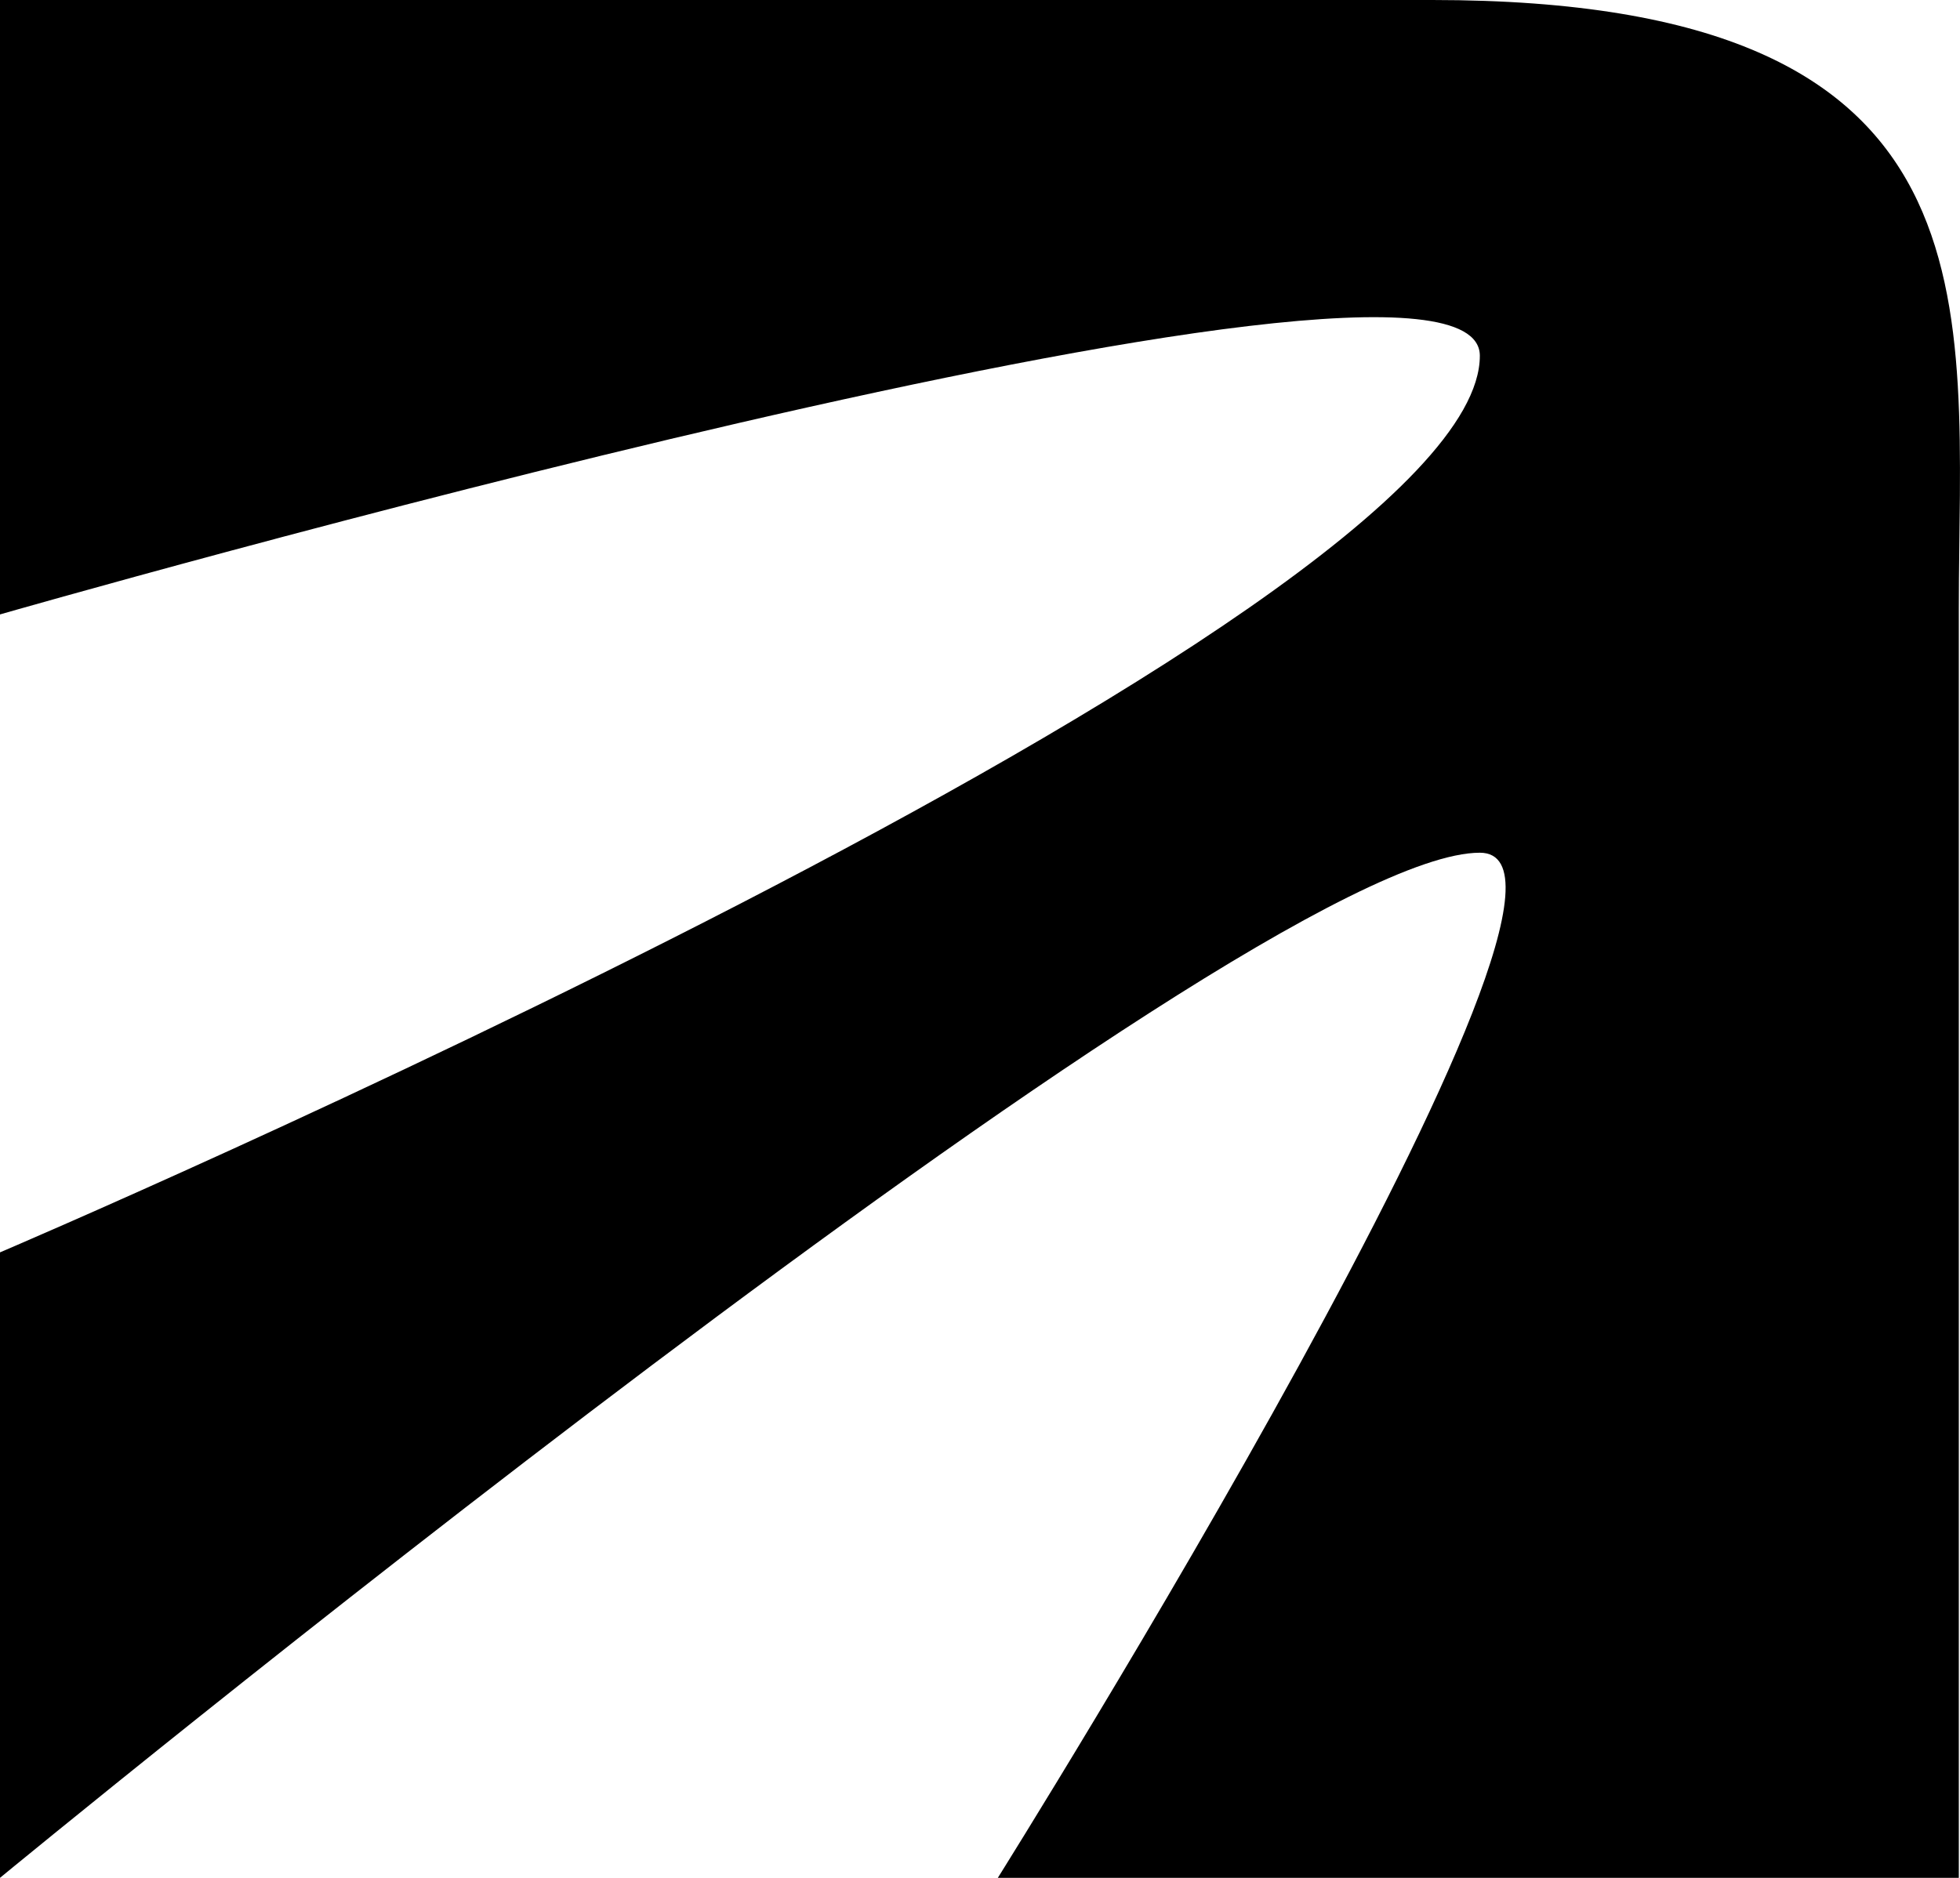
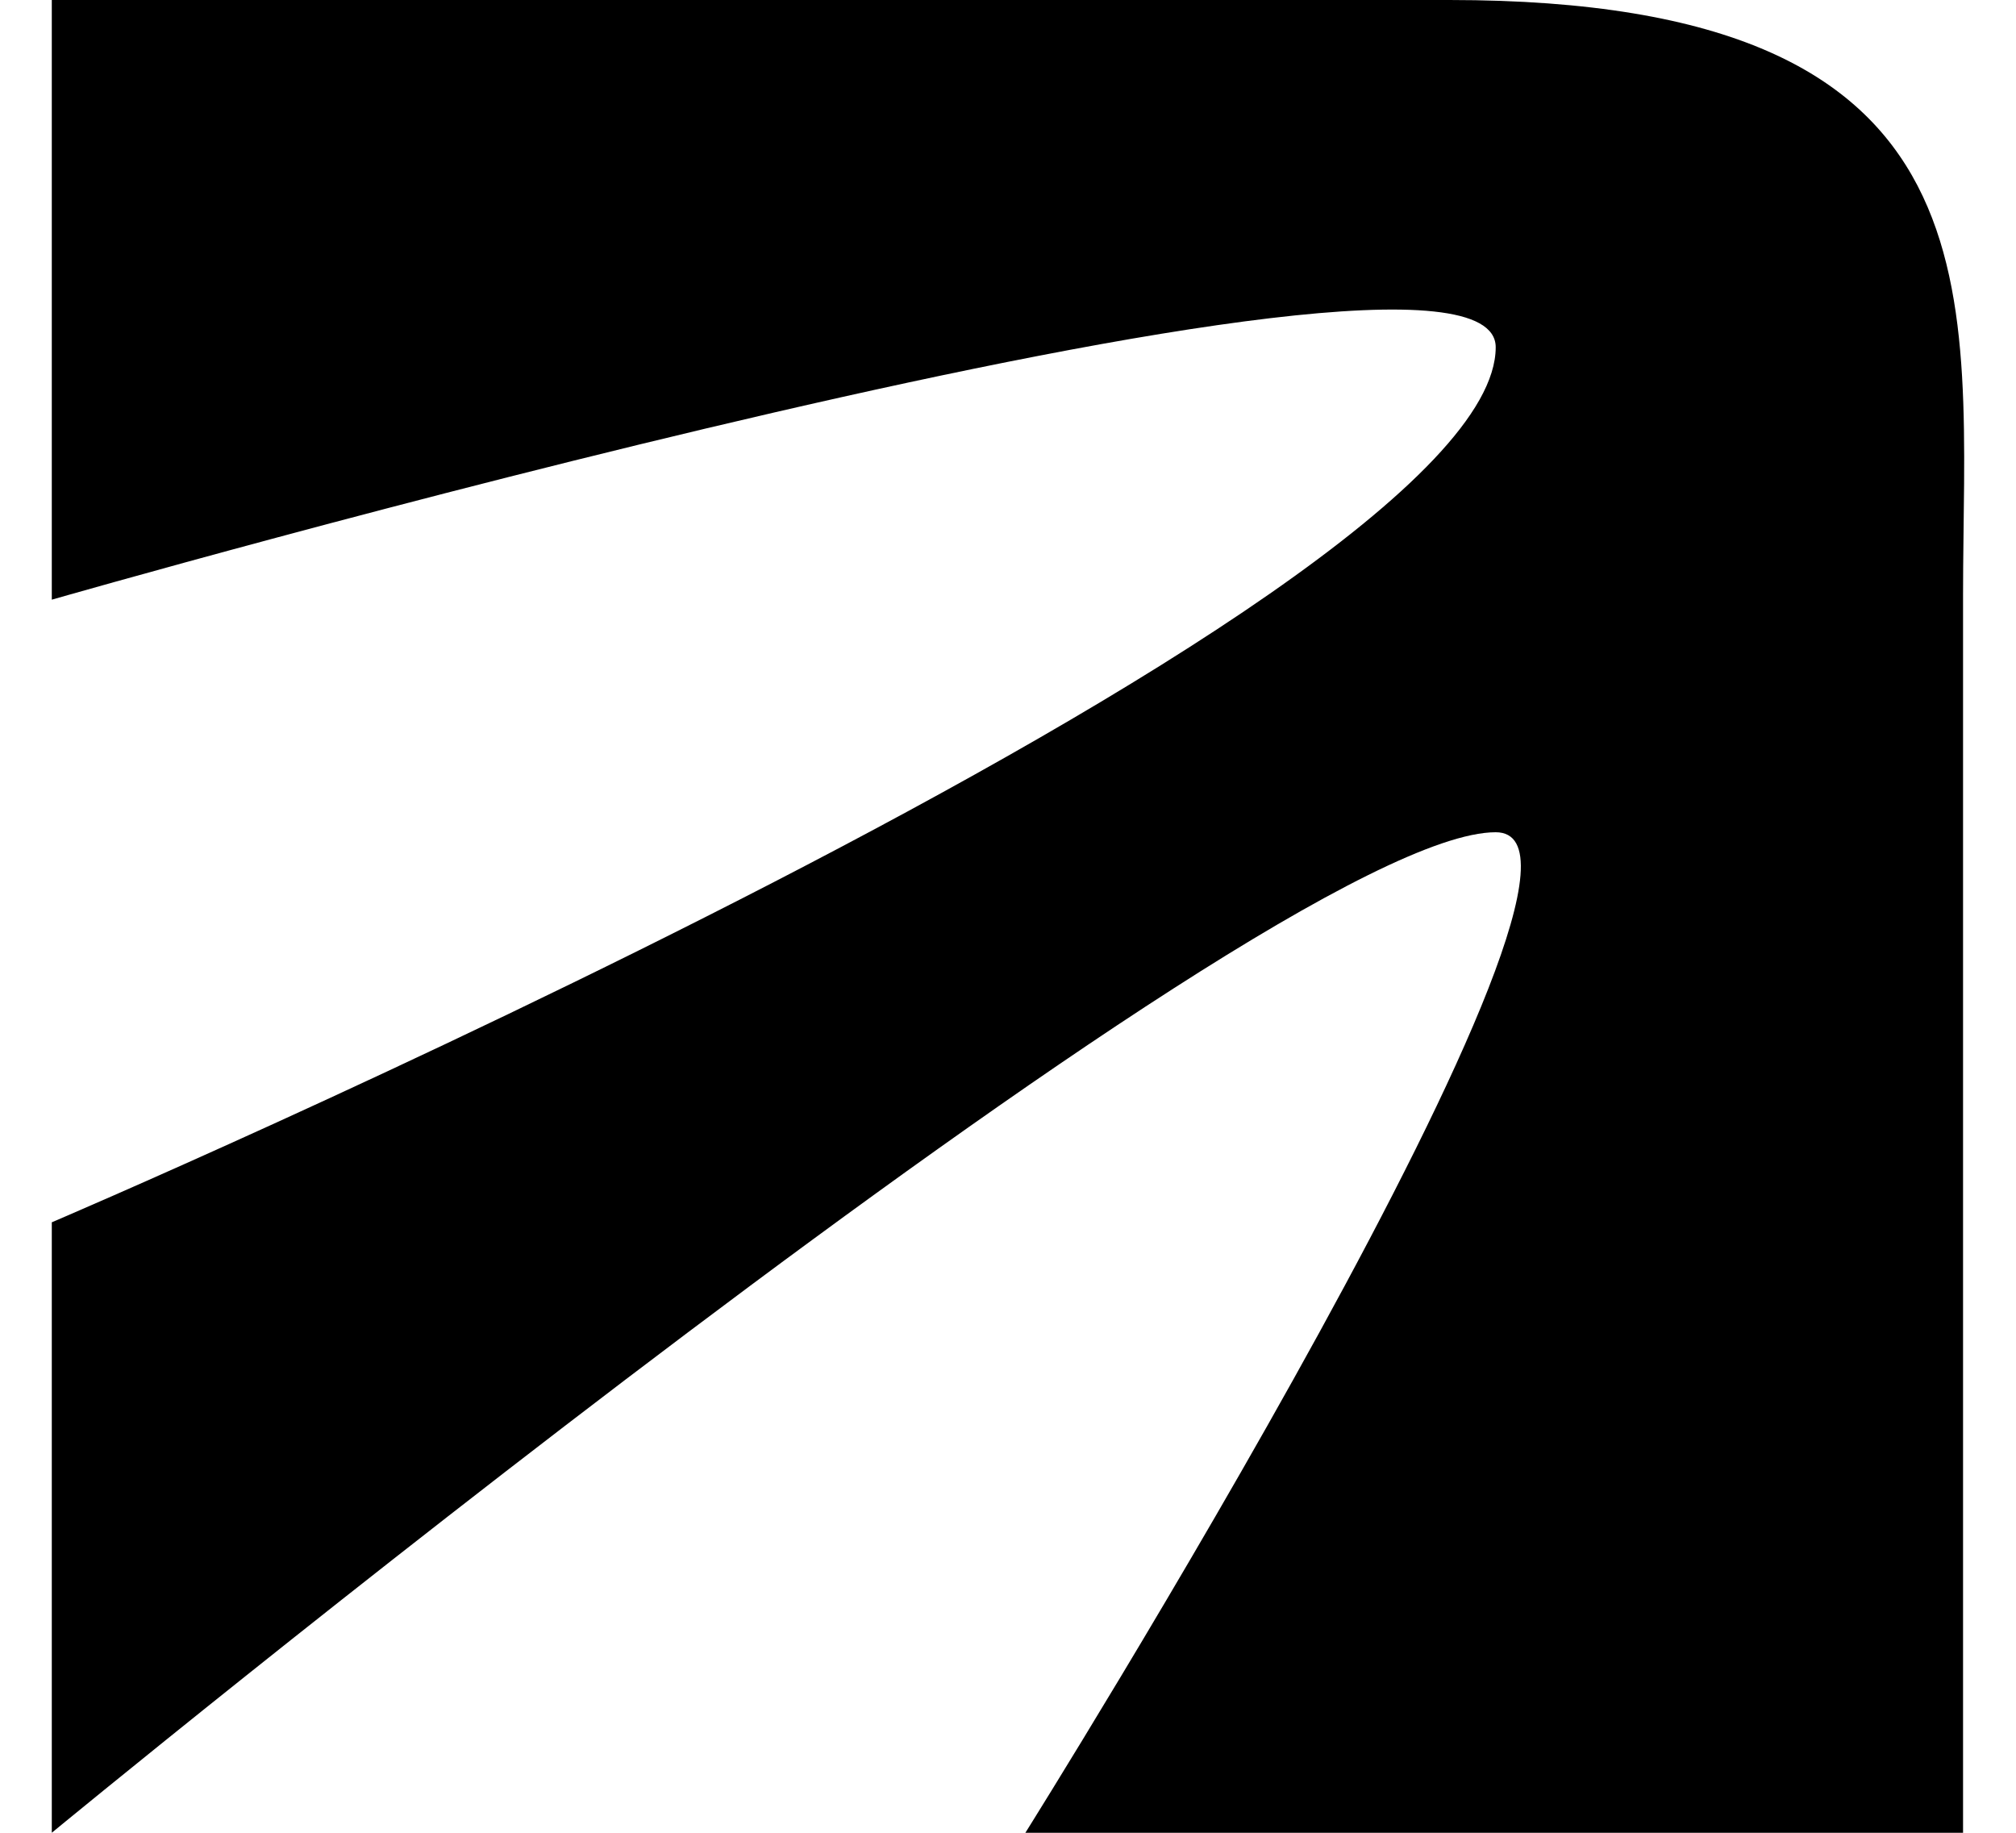
- <svg xmlns="http://www.w3.org/2000/svg" width="48" height="46" viewBox="0 0 48 46" fill="none">
+ <svg xmlns="http://www.w3.org/2000/svg" width="22" height="20" viewBox="0 0 48 46" fill="none">
  <path d="M0 45.999V30.678C0 30.678 36.241 15.232 36.241 8.715C36.241 4.641 0 15.051 0 15.051V0H35.077C49.226 0 47.971 7.457 47.971 14.927V46H24.436C24.436 46 40.175 20.888 36.241 20.888C30.486 20.888 0 45.999 0 45.999Z" fill="black" />
</svg>
